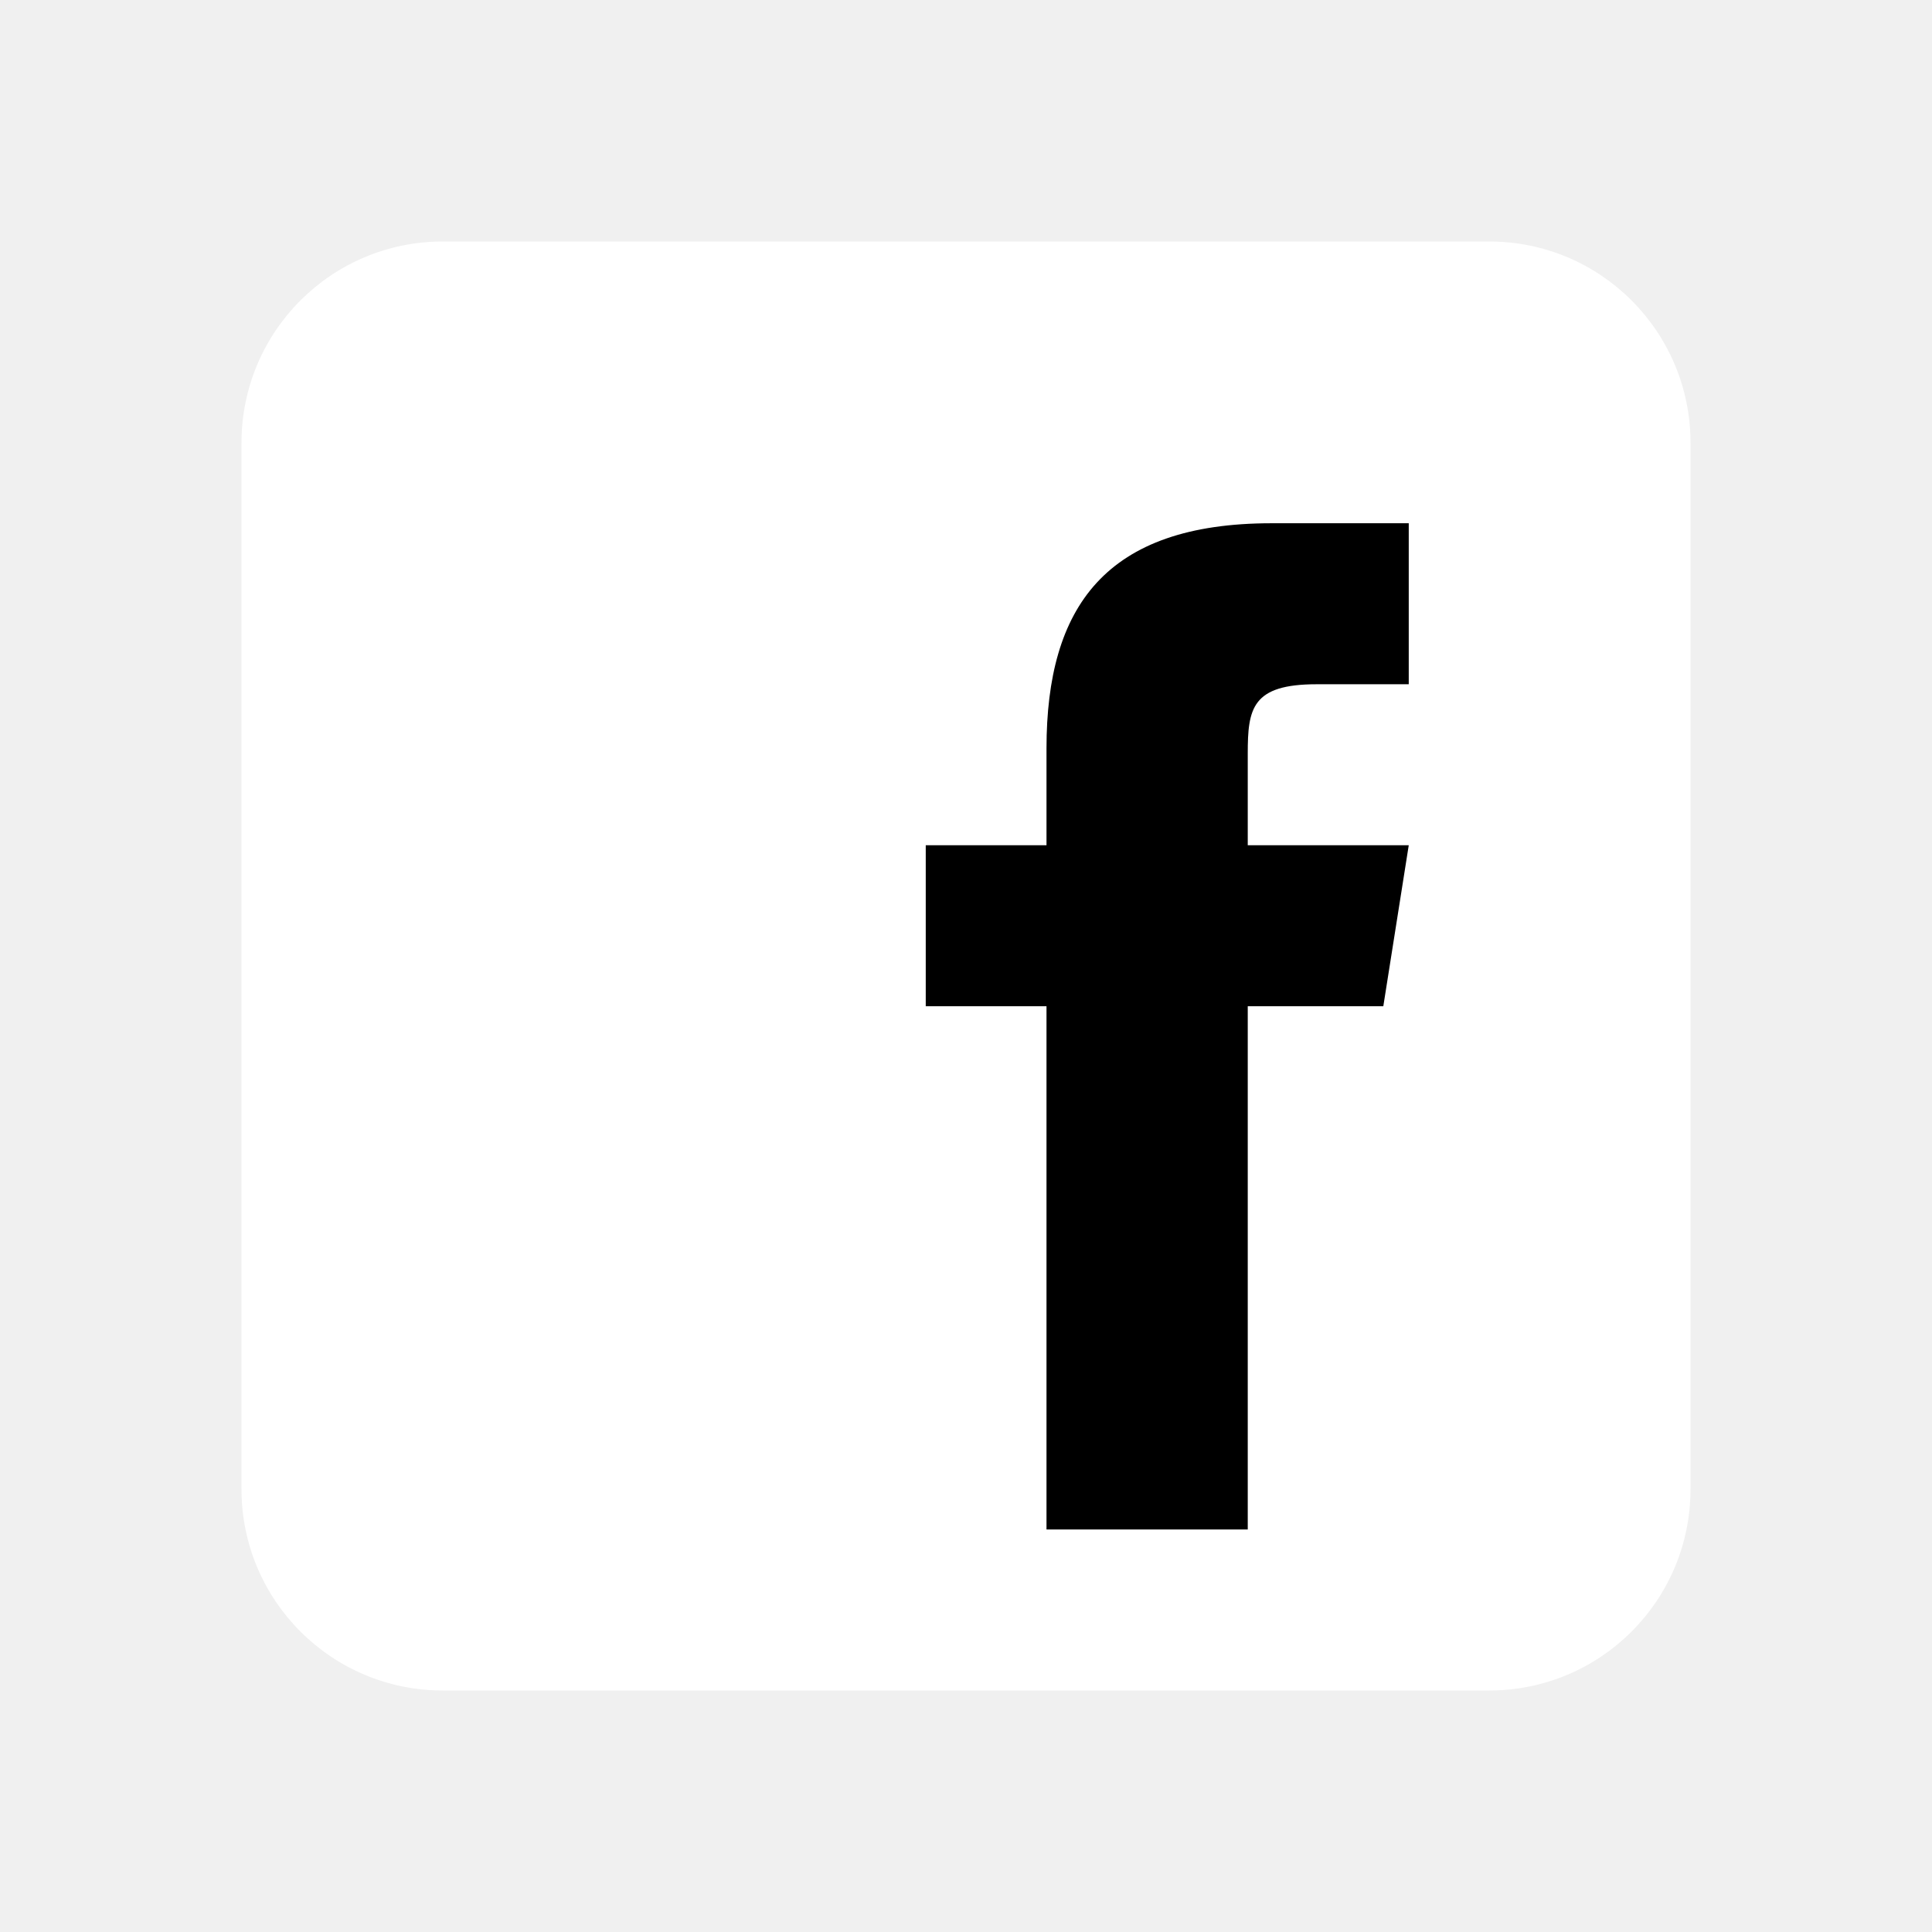
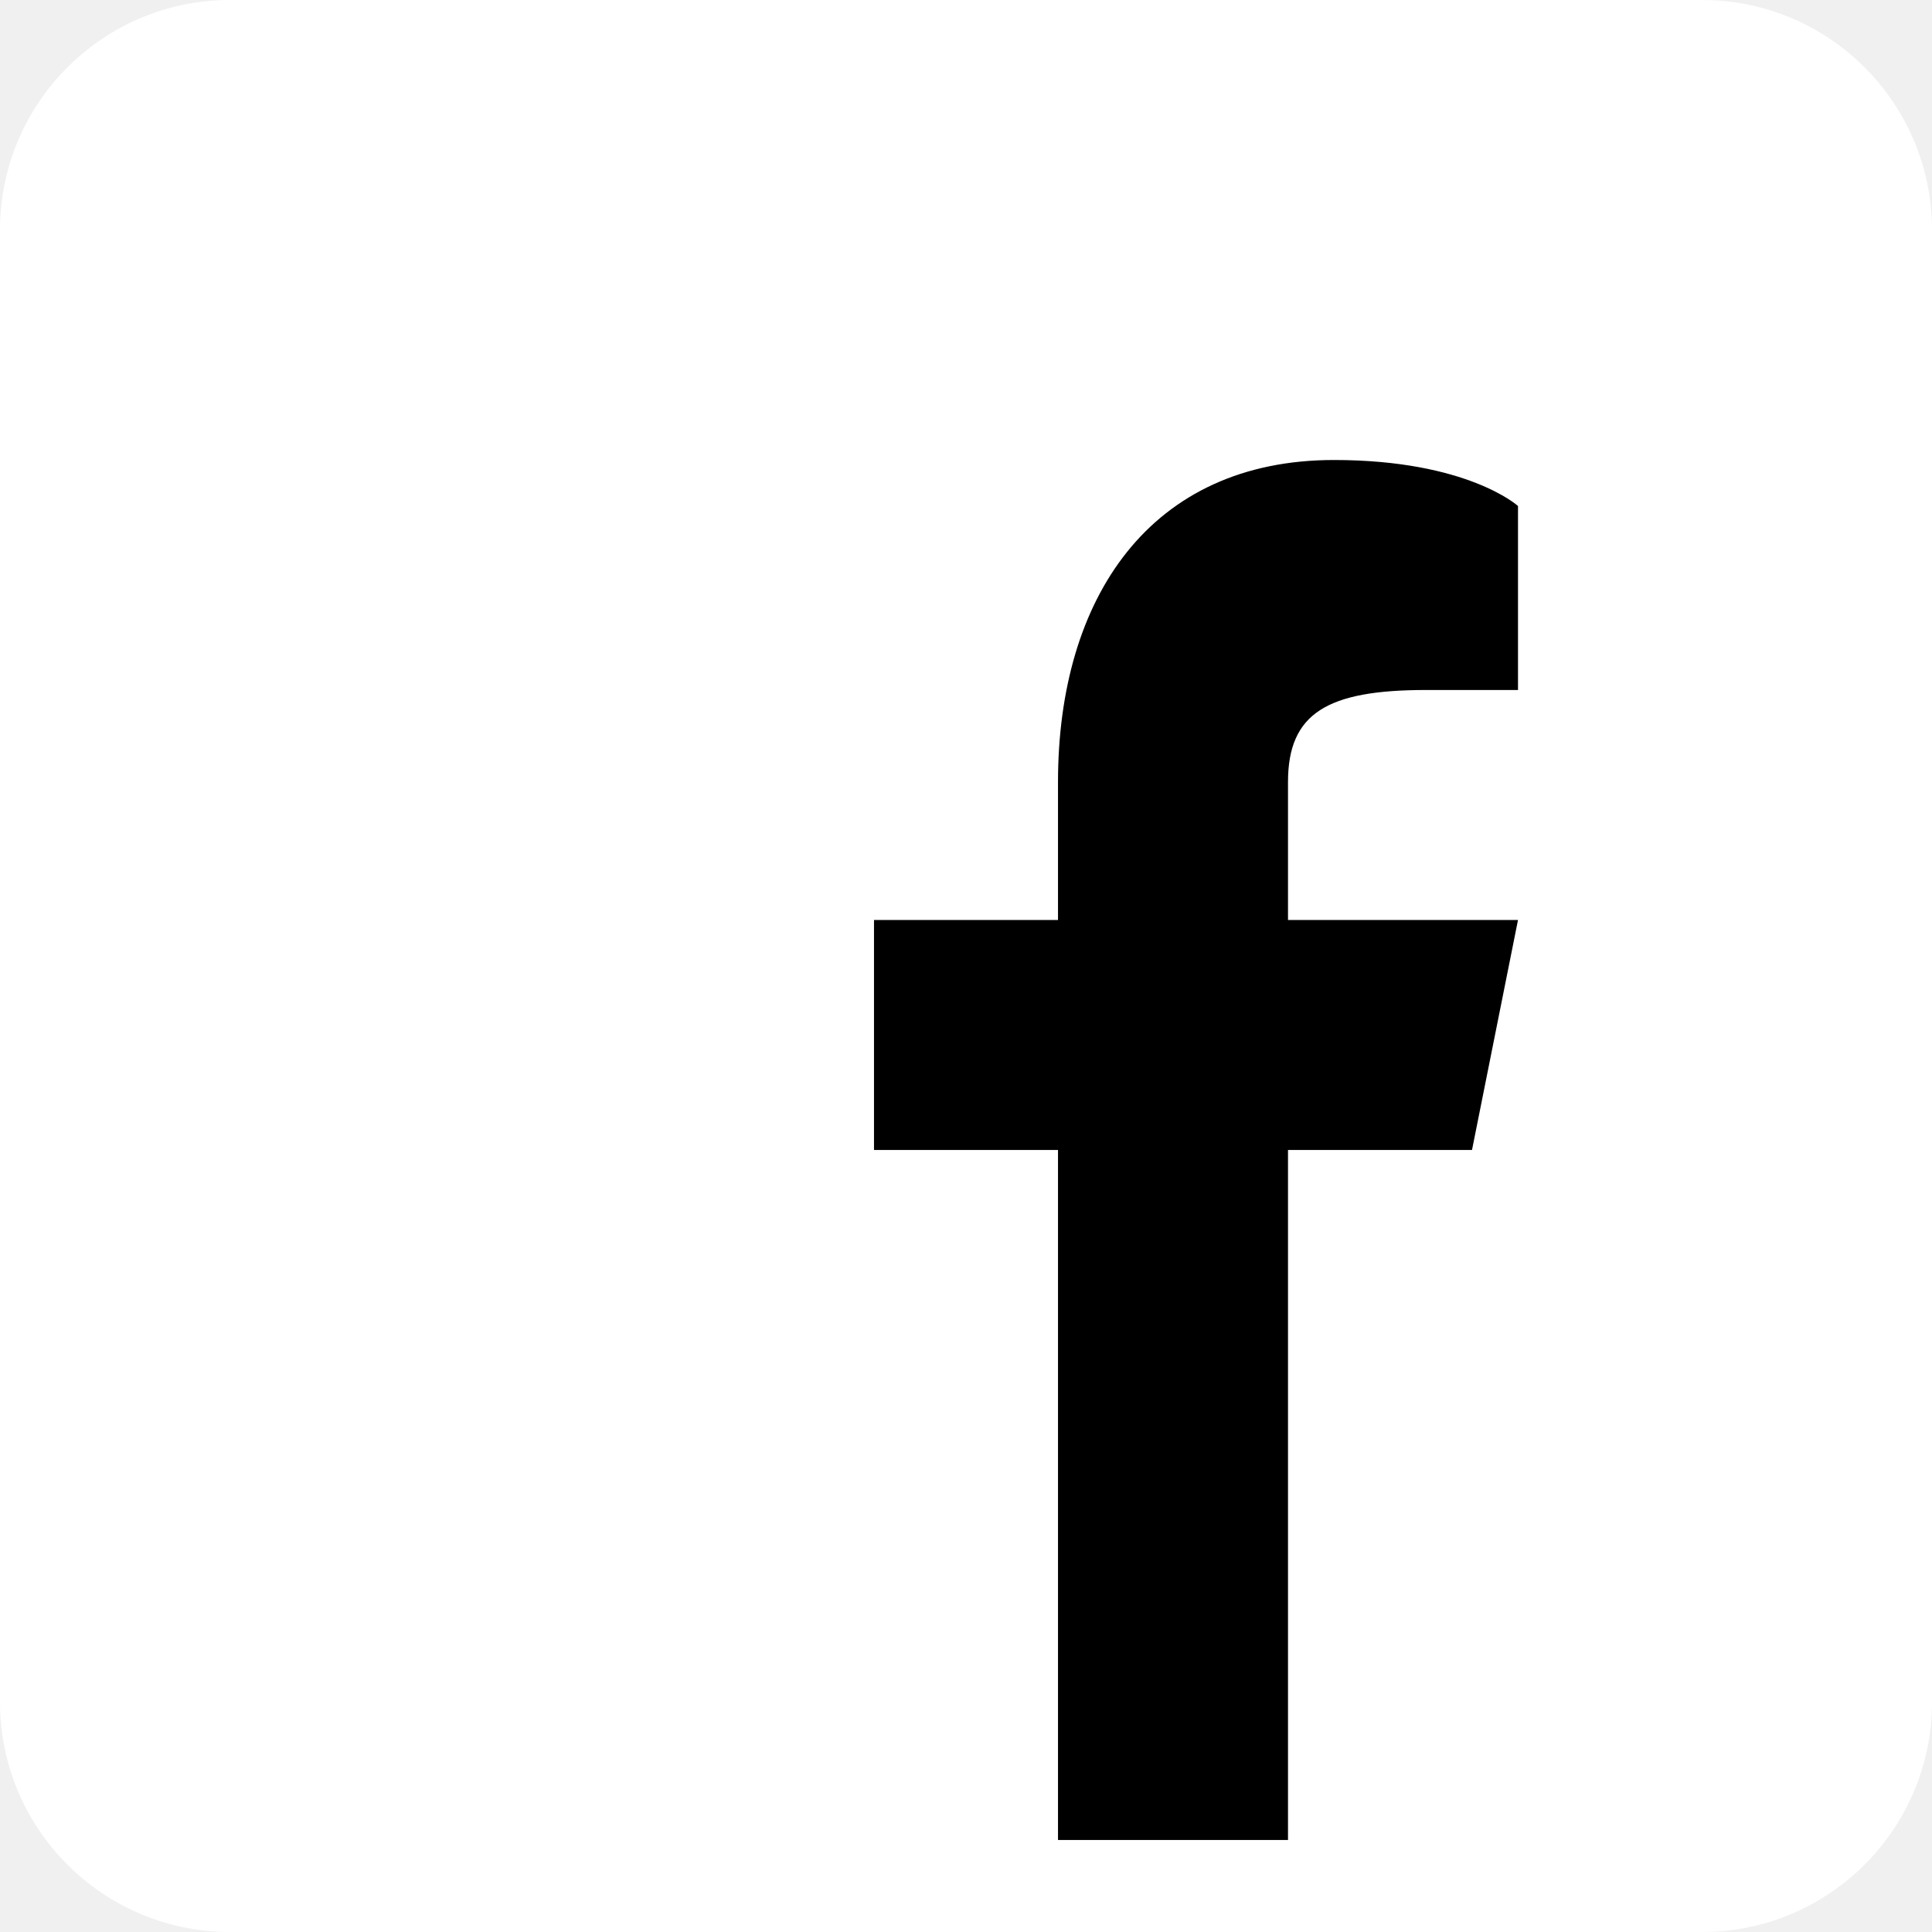
- <svg xmlns="http://www.w3.org/2000/svg" viewBox="0,0,256,256" width="48px" height="48px">
-   <g fill="none" fill-rule="nonzero" stroke="none" stroke-width="1" stroke-linecap="butt" stroke-linejoin="miter" stroke-miterlimit="10" stroke-dasharray="" stroke-dashoffset="0" font-family="none" font-weight="none" font-size="none" text-anchor="none" style="mix-blend-mode: normal">
-     <g transform="scale(5.33333,5.33333)">
-       <path d="M42,37c0,2.762 -2.238,5 -5,5h-26c-2.761,0 -5,-2.238 -5,-5v-26c0,-2.762 2.239,-5 5,-5h26c2.762,0 5,2.238 5,5z" fill="#ffffff" />
-       <path d="M34.368,25h-3.368v13h-5v-13h-3v-4h3v-2.41c0.002,-3.508 1.459,-5.59 5.592,-5.59h3.408v4h-2.287c-1.609,0 -1.713,0.6 -1.713,1.723v2.277h4z" fill="#000000" />
+ <svg xmlns="http://www.w3.org/2000/svg" id="Layer_2" data-name="Layer 2" viewBox="0 0 84 84">
+   <defs>
+     <style>
+       .cls-1 {
+         fill: #fff;
+       }
+     </style>
+   </defs>
+   <g id="Layer_1-2" data-name="Layer 1">
+     <g>
+       <rect x="36.21" y="16.5" width="33.86" height="66.43" />
+       <path class="cls-1" d="m74,0H10C4.48,0,0,4.48,0,10v64c0,5.52,4.48,10,10,10h64c5.52,0,10-4.48,10-10V10c0-5.52-4.48-10-10-10Zm-8,30h-4c-4.28,0-6,1-6,4v6h10l-2,10h-8v30h-10v-30h-8v-10h8v-6c0-8,4-14,12-14,5.8,0,8,2,8,2v8Z" />
    </g>
  </g>
</svg>
